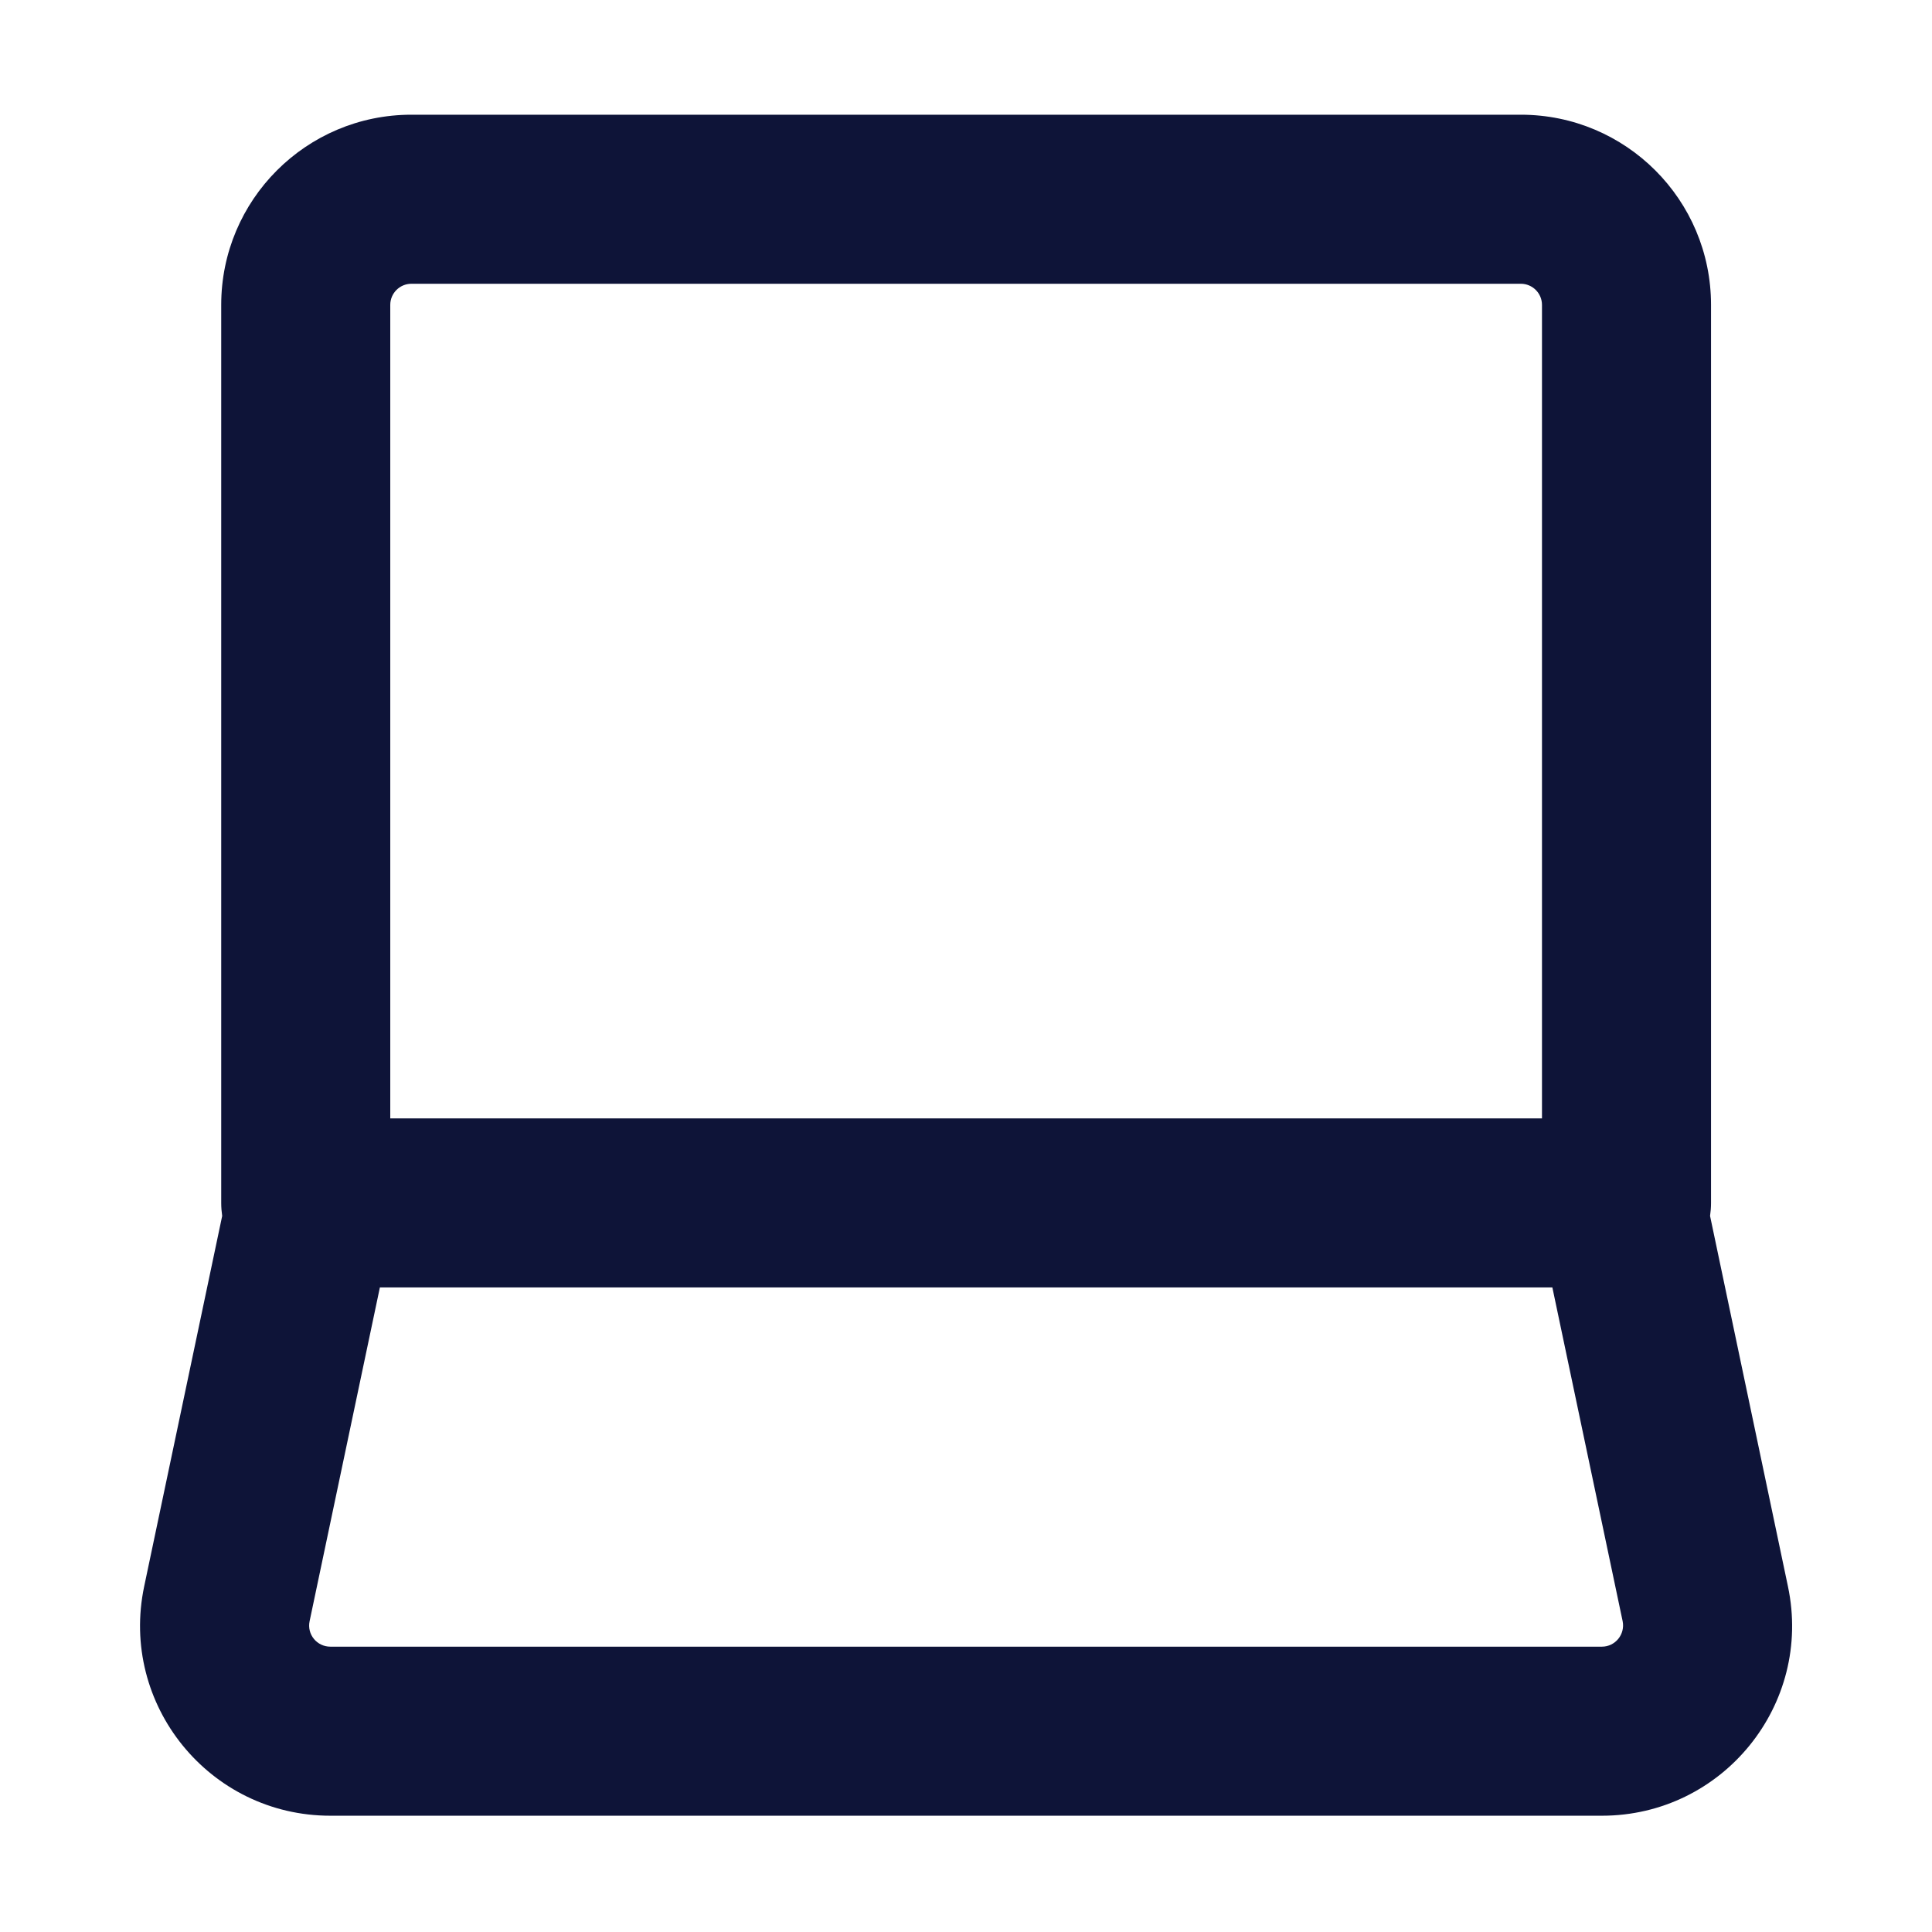
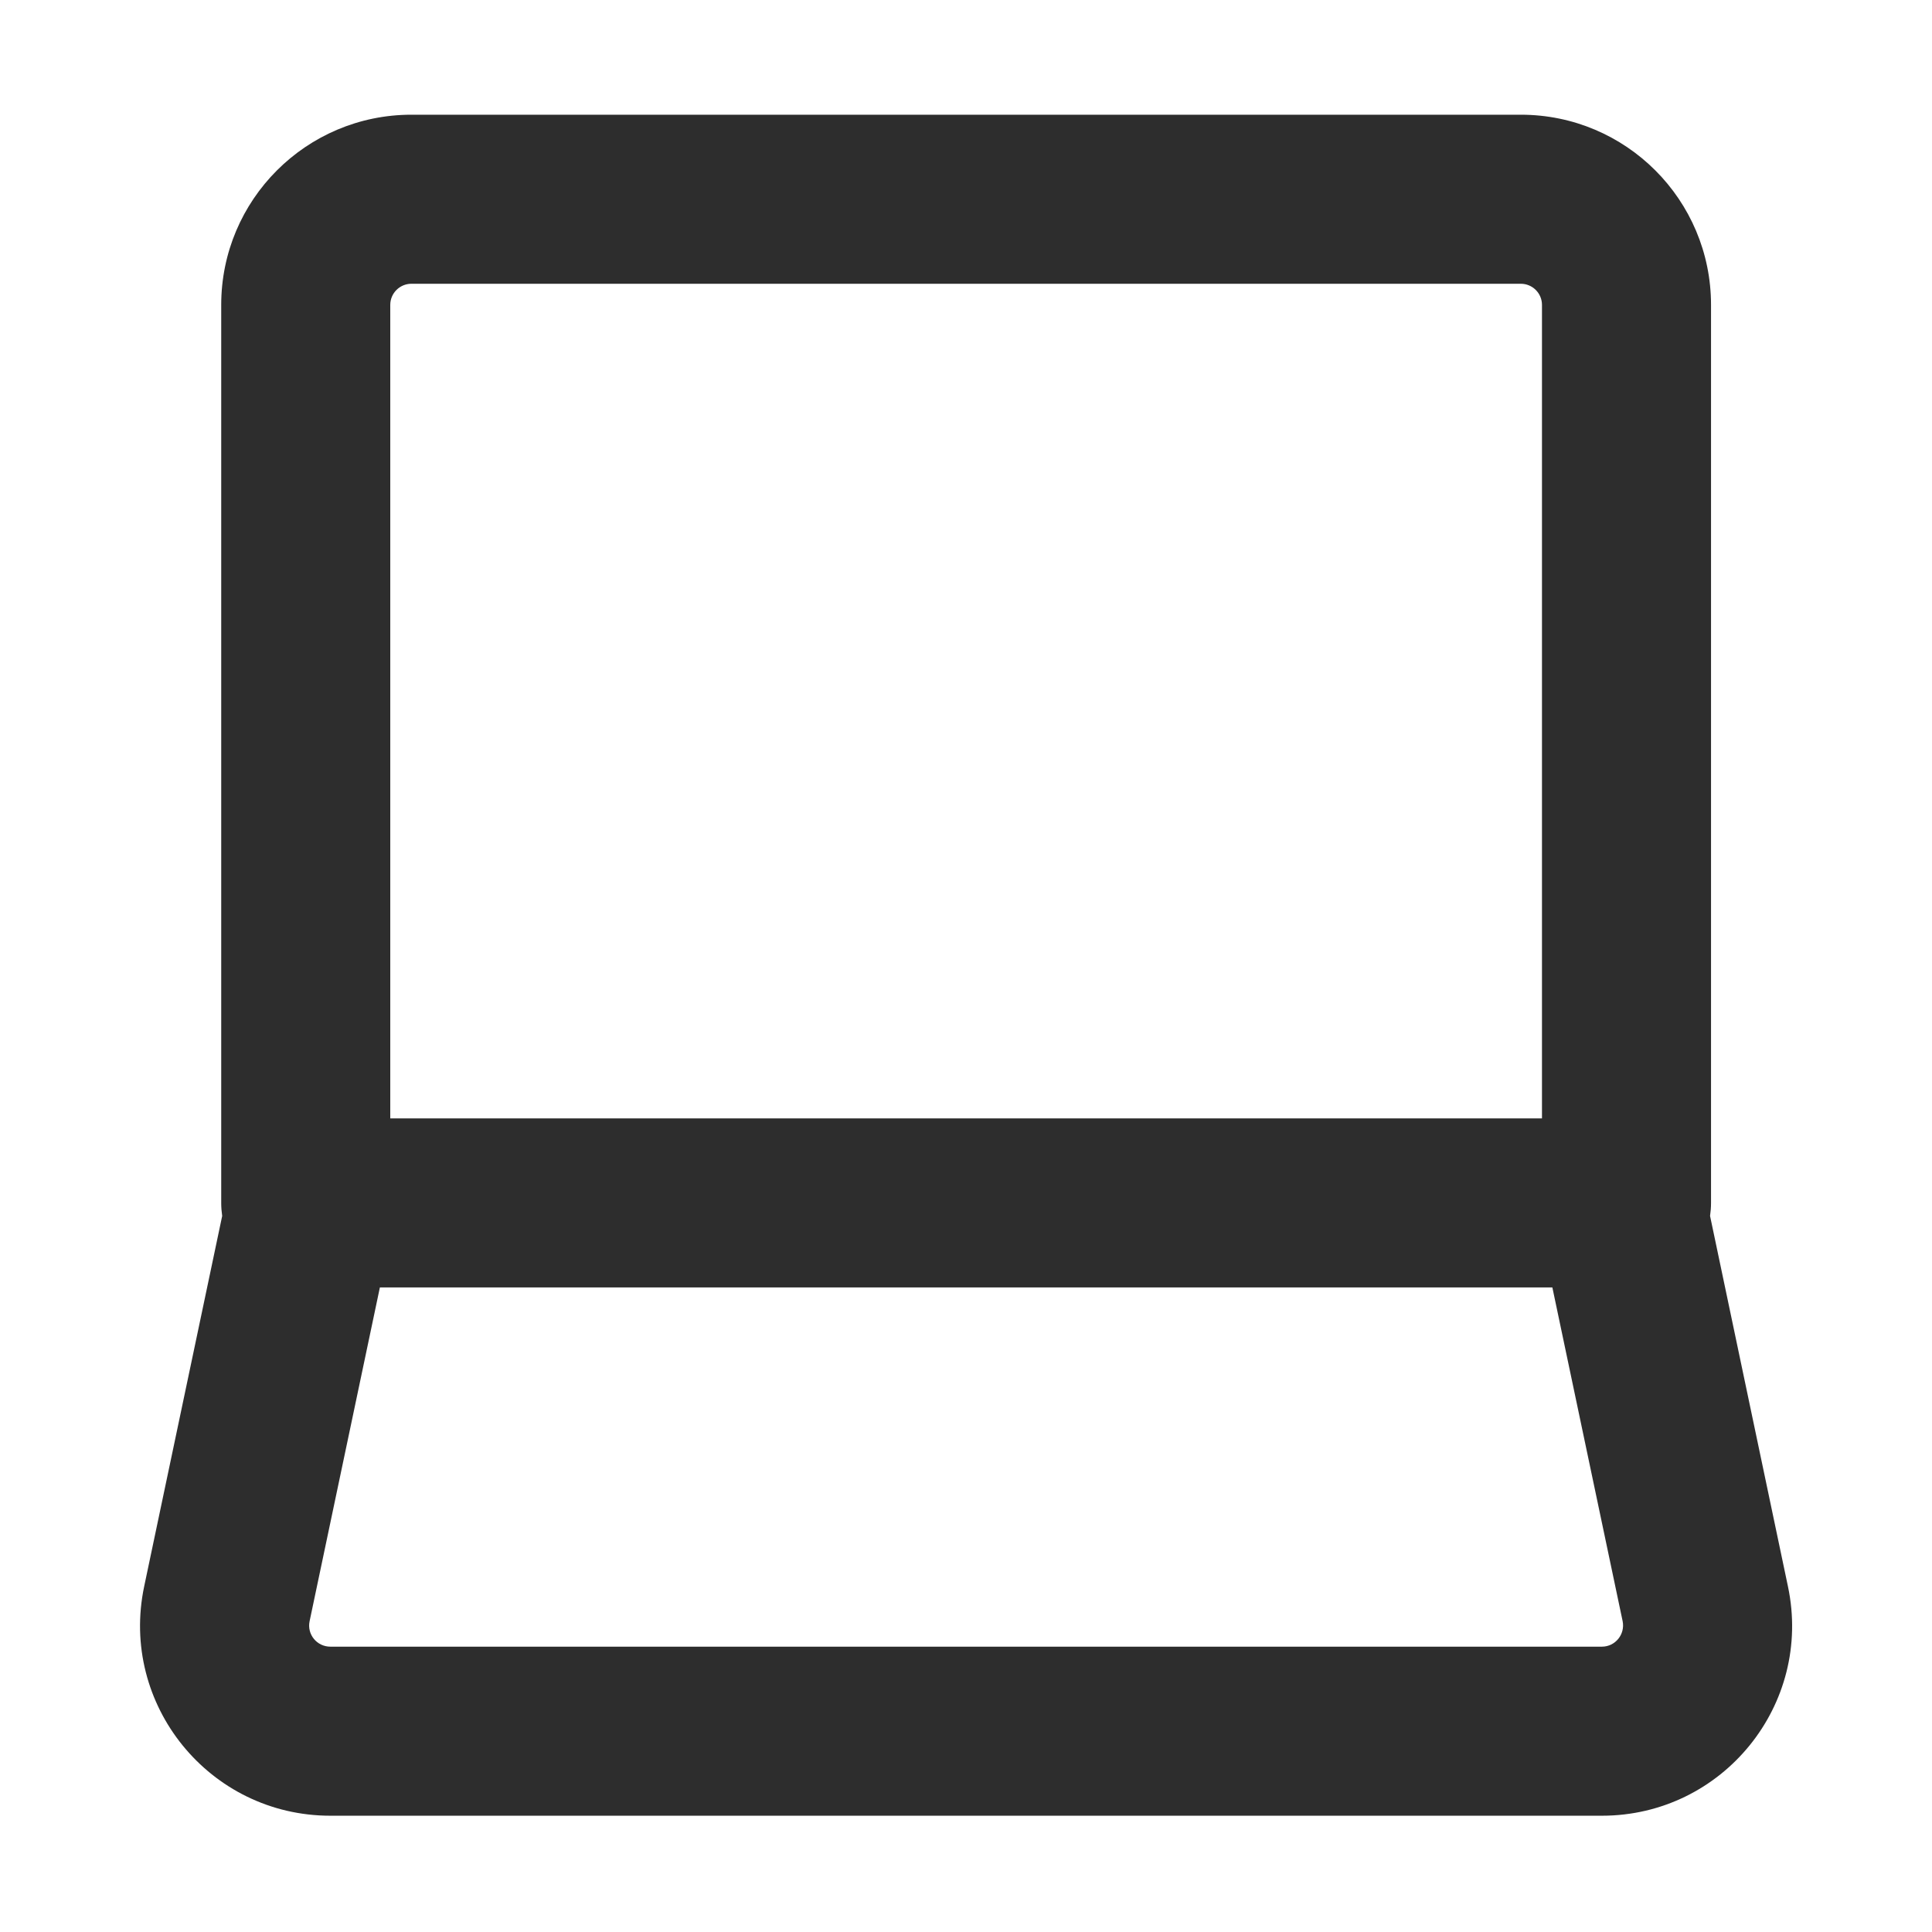
<svg xmlns="http://www.w3.org/2000/svg" width="16" height="16" viewBox="0 0 16 16" fill="none">
-   <path fill-rule="evenodd" clip-rule="evenodd" d="M3.407 0.95C2.537 0.95 1.832 1.655 1.832 2.525V9.963C1.832 9.999 1.835 10.035 1.84 10.07L1.194 13.138C0.988 14.117 1.735 15.037 2.736 15.037H13.266C14.267 15.037 15.014 14.117 14.807 13.138L14.162 10.07C14.167 10.035 14.17 9.999 14.17 9.963V2.525C14.17 1.655 13.465 0.95 12.595 0.95H3.407ZM12.856 10.662H3.146L2.564 13.426C2.541 13.535 2.624 13.637 2.736 13.637H13.266C13.377 13.637 13.46 13.535 13.438 13.426L12.856 10.662ZM3.232 2.525C3.232 2.428 3.311 2.35 3.407 2.35H12.595C12.691 2.35 12.77 2.428 12.77 2.525V9.262H3.232V2.525Z" fill="#0E1438" />
+   <path fill-rule="evenodd" clip-rule="evenodd" d="M3.407 0.95C2.537 0.95 1.832 1.655 1.832 2.525V9.963C1.832 9.999 1.835 10.035 1.84 10.07L1.194 13.138C0.988 14.117 1.735 15.037 2.736 15.037H13.266C14.267 15.037 15.014 14.117 14.807 13.138L14.162 10.07C14.167 10.035 14.17 9.999 14.17 9.963V2.525C14.17 1.655 13.465 0.95 12.595 0.95H3.407ZM12.856 10.662H3.146L2.564 13.426C2.541 13.535 2.624 13.637 2.736 13.637H13.266C13.377 13.637 13.46 13.535 13.438 13.426L12.856 10.662ZM3.232 2.525C3.232 2.428 3.311 2.35 3.407 2.35H12.595C12.691 2.35 12.77 2.428 12.77 2.525V9.262H3.232V2.525Z" fill="#2D2D2D" />
</svg>
